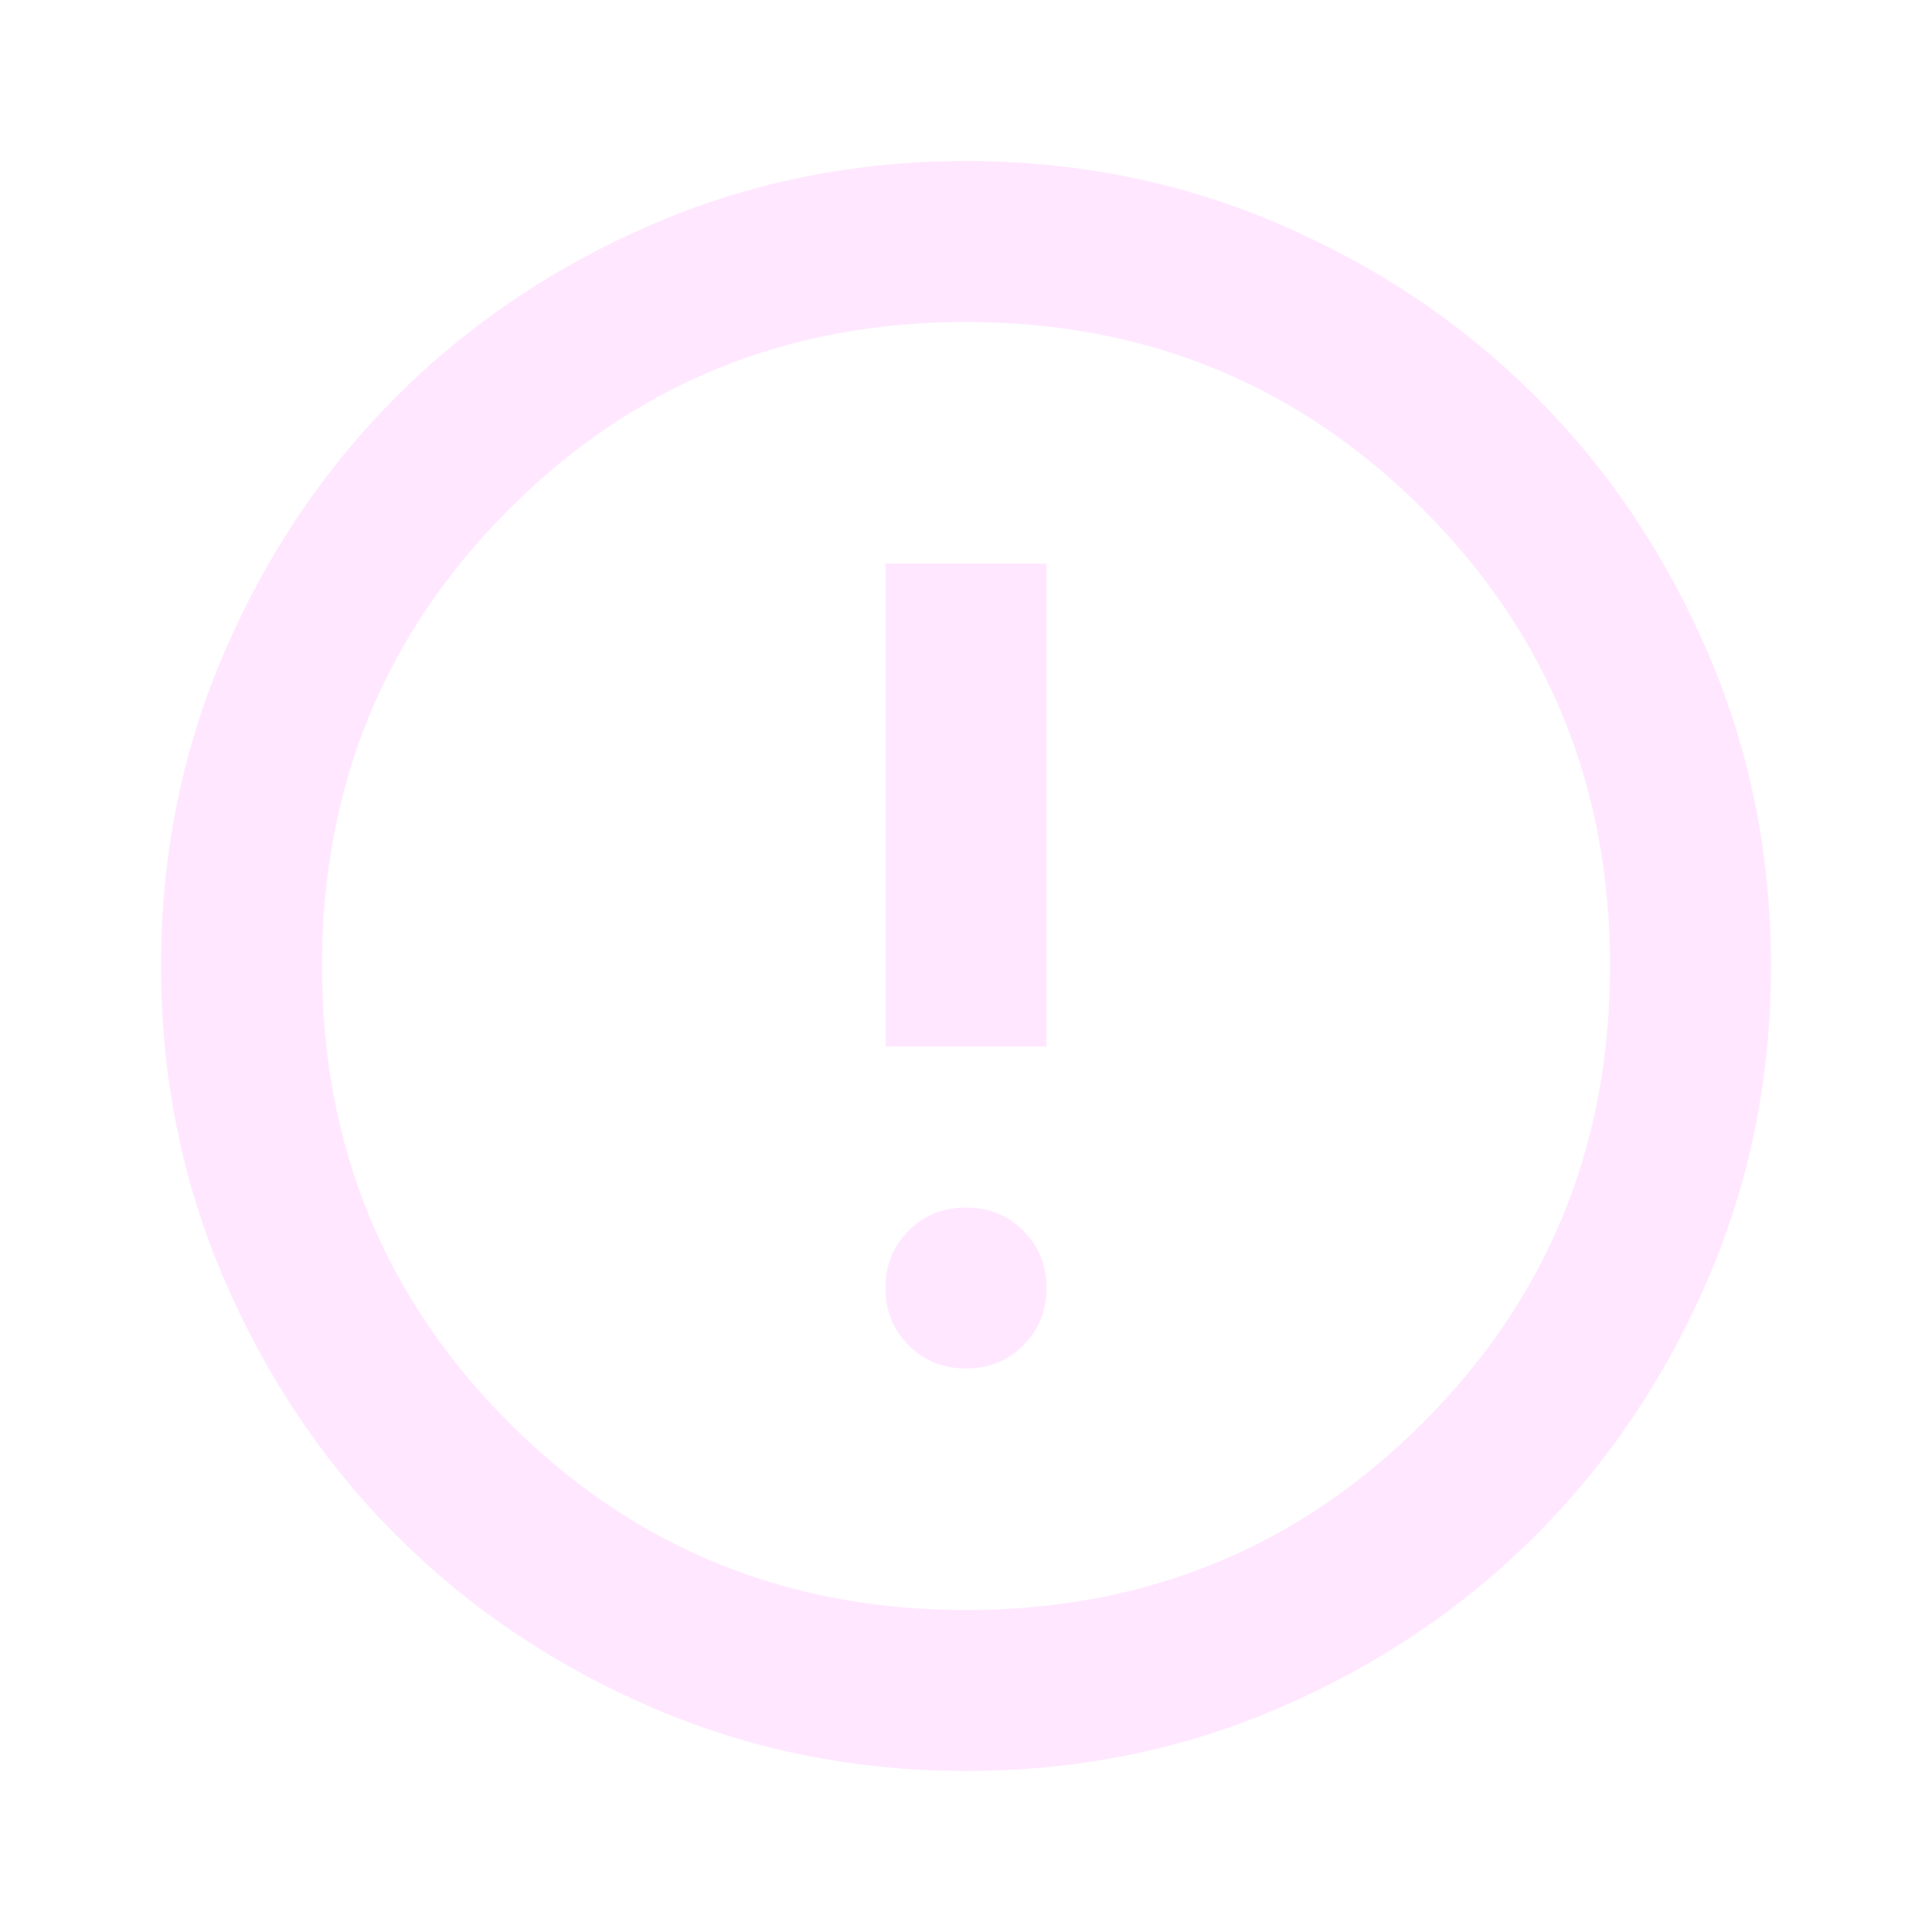
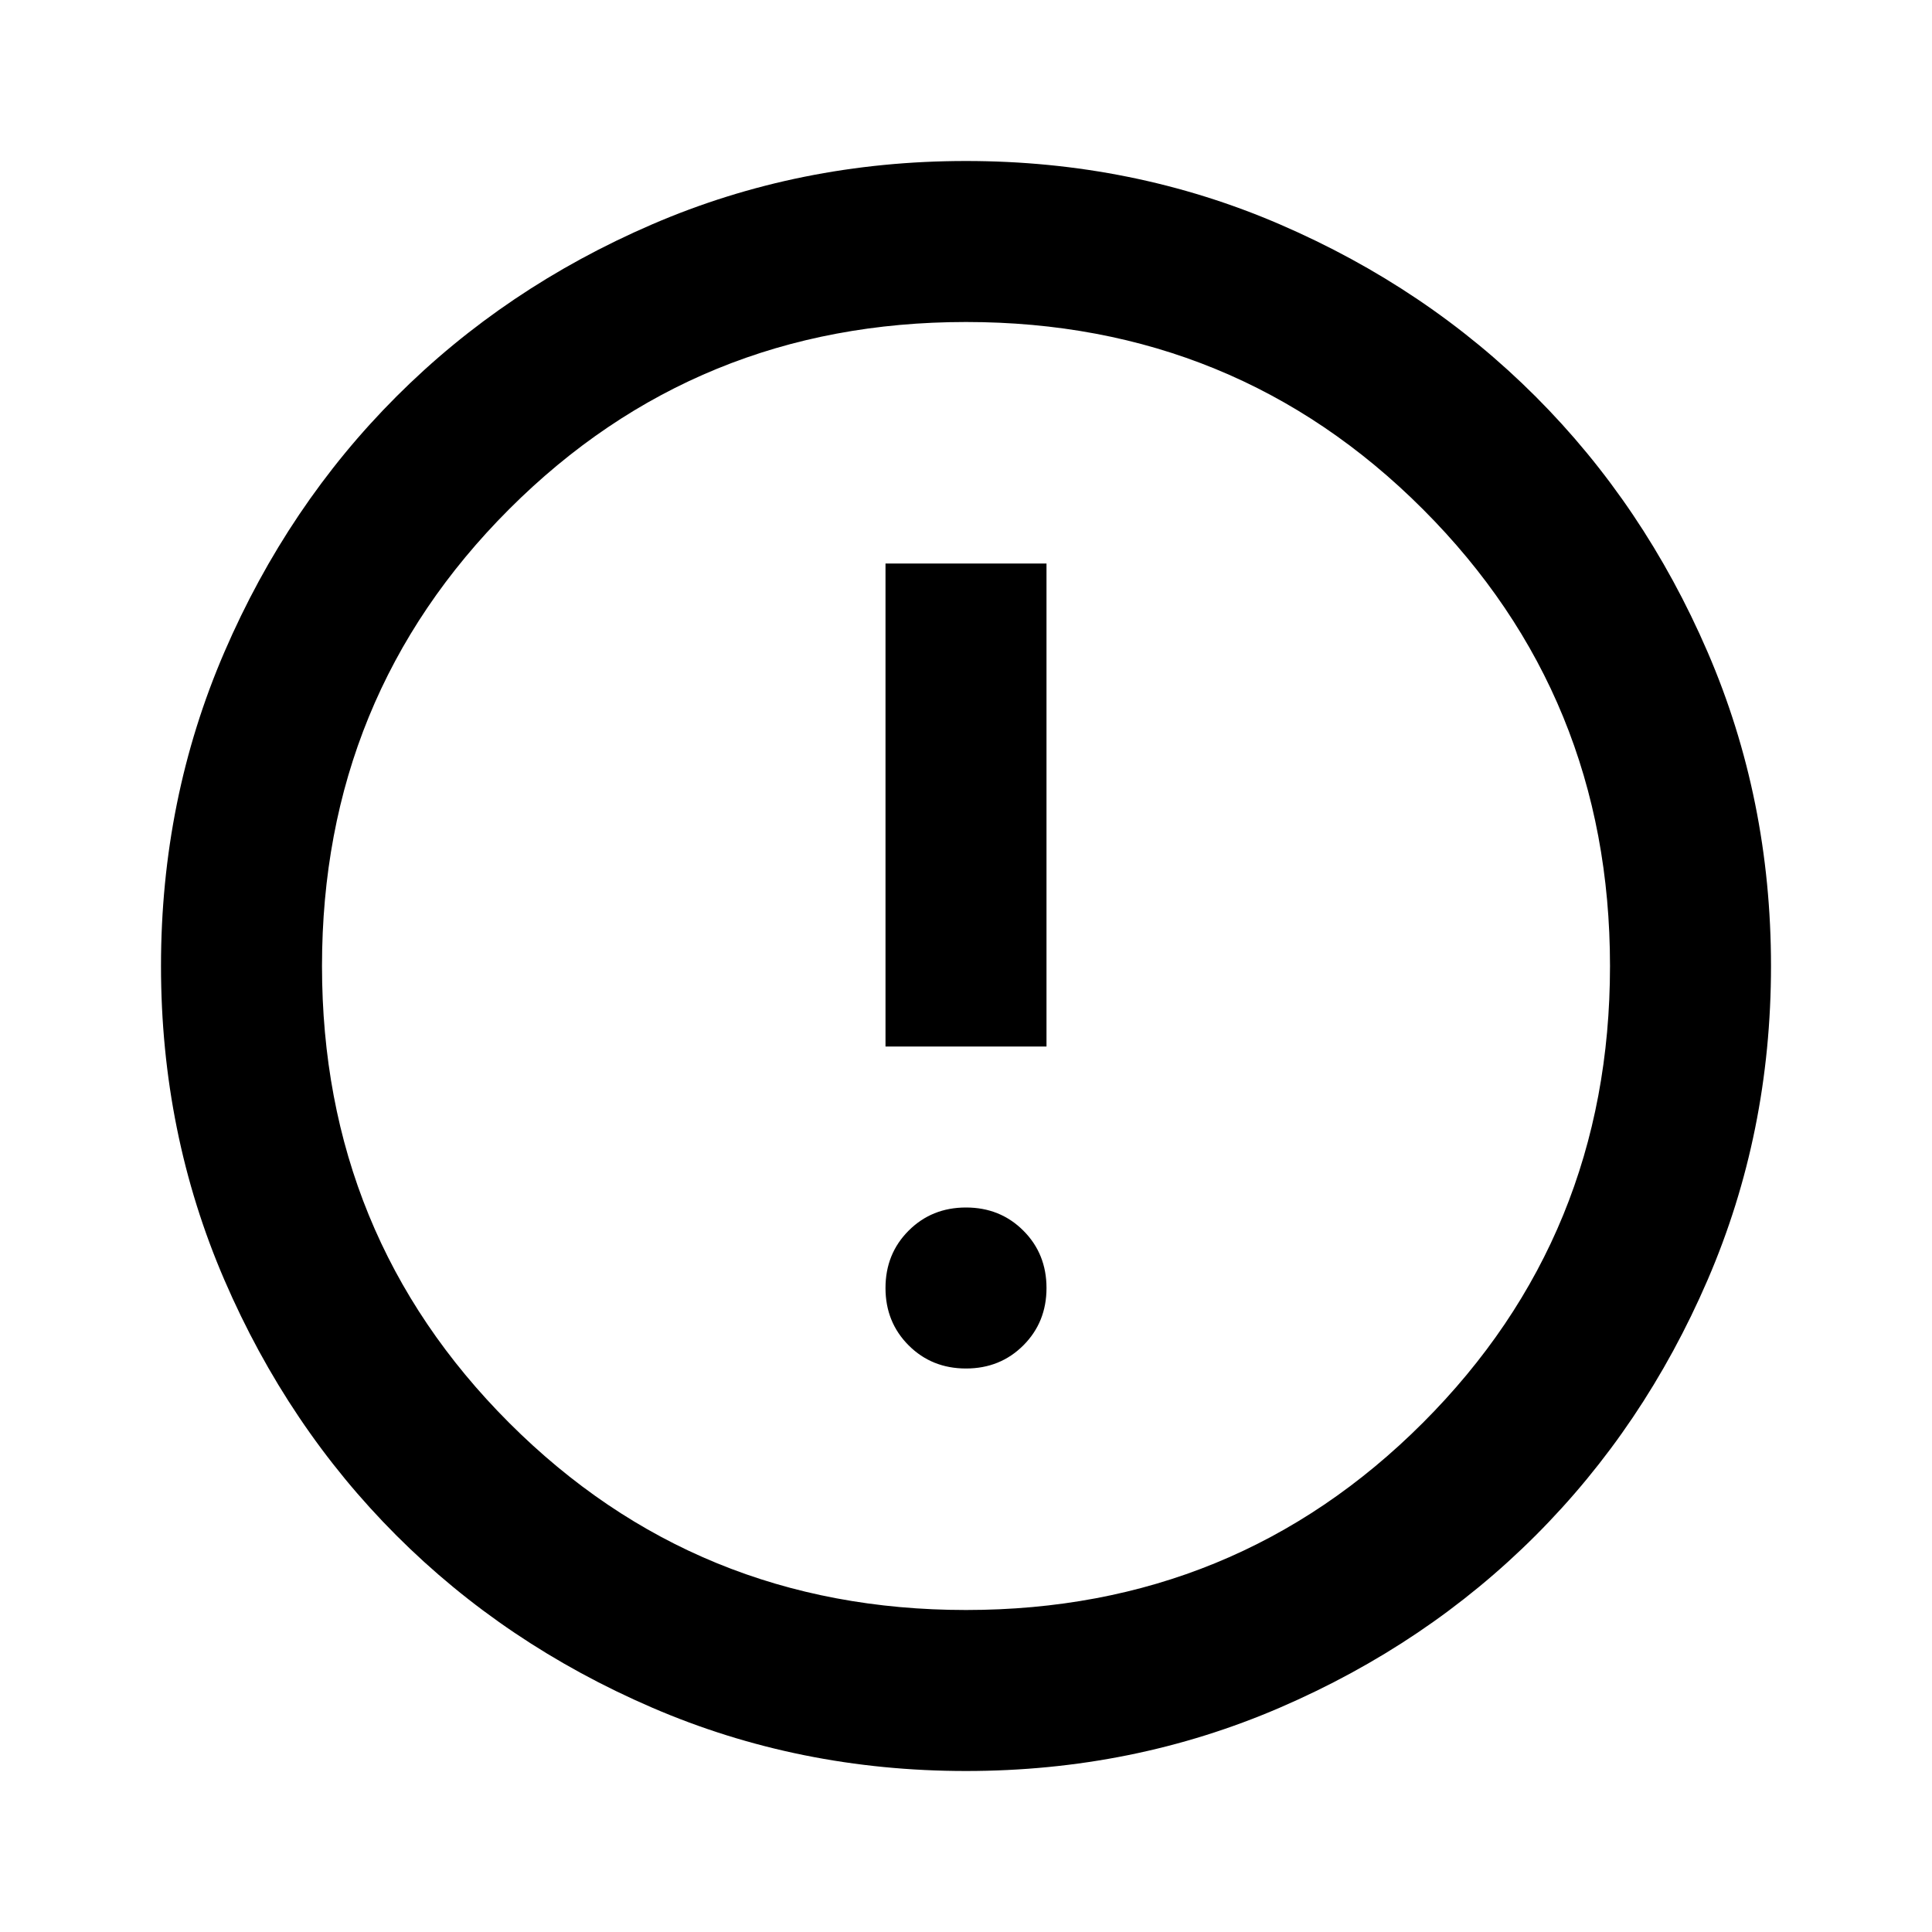
- <svg xmlns="http://www.w3.org/2000/svg" height="24px" viewBox="0 -960 960 960" width="24px" fill="#ffe8ff">
+ <svg xmlns="http://www.w3.org/2000/svg" height="24px" viewBox="0 -960 960 960" width="24px" fill="currentColor">
  <path d="M480-280q17 0 28.5-11.5T520-320q0-17-11.5-28.5T480-360q-17 0-28.5 11.5T440-320q0 17 11.5 28.5T480-280Zm-40-160h80v-240h-80v240Zm40 360q-83 0-156-31.5T197-197q-54-54-85.5-127T80-480q0-83 31.5-156T197-763q54-54 127-85.5T480-880q83 0 156 31.5T763-763q54 54 85.5 127T880-480q0 83-31.5 156T763-197q-54 54-127 85.5T480-80Zm0-80q134 0 227-93t93-227q0-134-93-227t-227-93q-134 0-227 93t-93 227q0 134 93 227t227 93Zm0-320Z" />
</svg>
